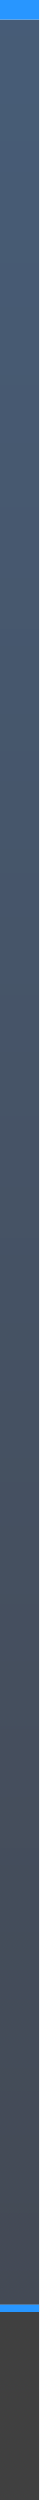
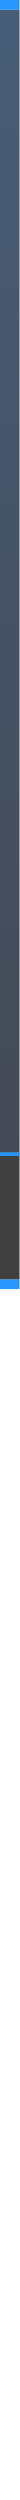
- <svg xmlns="http://www.w3.org/2000/svg" width="4" height="256" viewBox="0 0 4 256">
+ <svg xmlns="http://www.w3.org/2000/svg" width="4" height="512" viewBox="0 0 4 512">
  <defs>
    <clipPath id="body-area">
      <rect x="-16" y="0" width="48" height="236" />
    </clipPath>
  </defs>
  <defs>
    <linearGradient id="body" gradientUnits="userSpaceOnUse" x1="0" y1="2" x2="0" y2="236">
      <stop offset="0" stop-color="#0a2649" />
      <stop offset="1" stop-color="#050d1c" />
    </linearGradient>
  </defs>
  <rect x="0" y="2" width="4" height="260" fill="url(#body)" fill-opacity="0.75" clip-path="url(#body-area)" />
  <rect x="0" y="0" width="4" height="2" fill="#2896ff" />
  <rect x="0" y="262" width="4" height="2" fill="#2896ff" />
  <g>
    <rect x="0" y="236" width="4" height="26" fill="black" fill-opacity="0.75" />
    <rect x="0" y="236" width="4" height="0.75" fill="#2896ff" />
  </g>
</svg>
